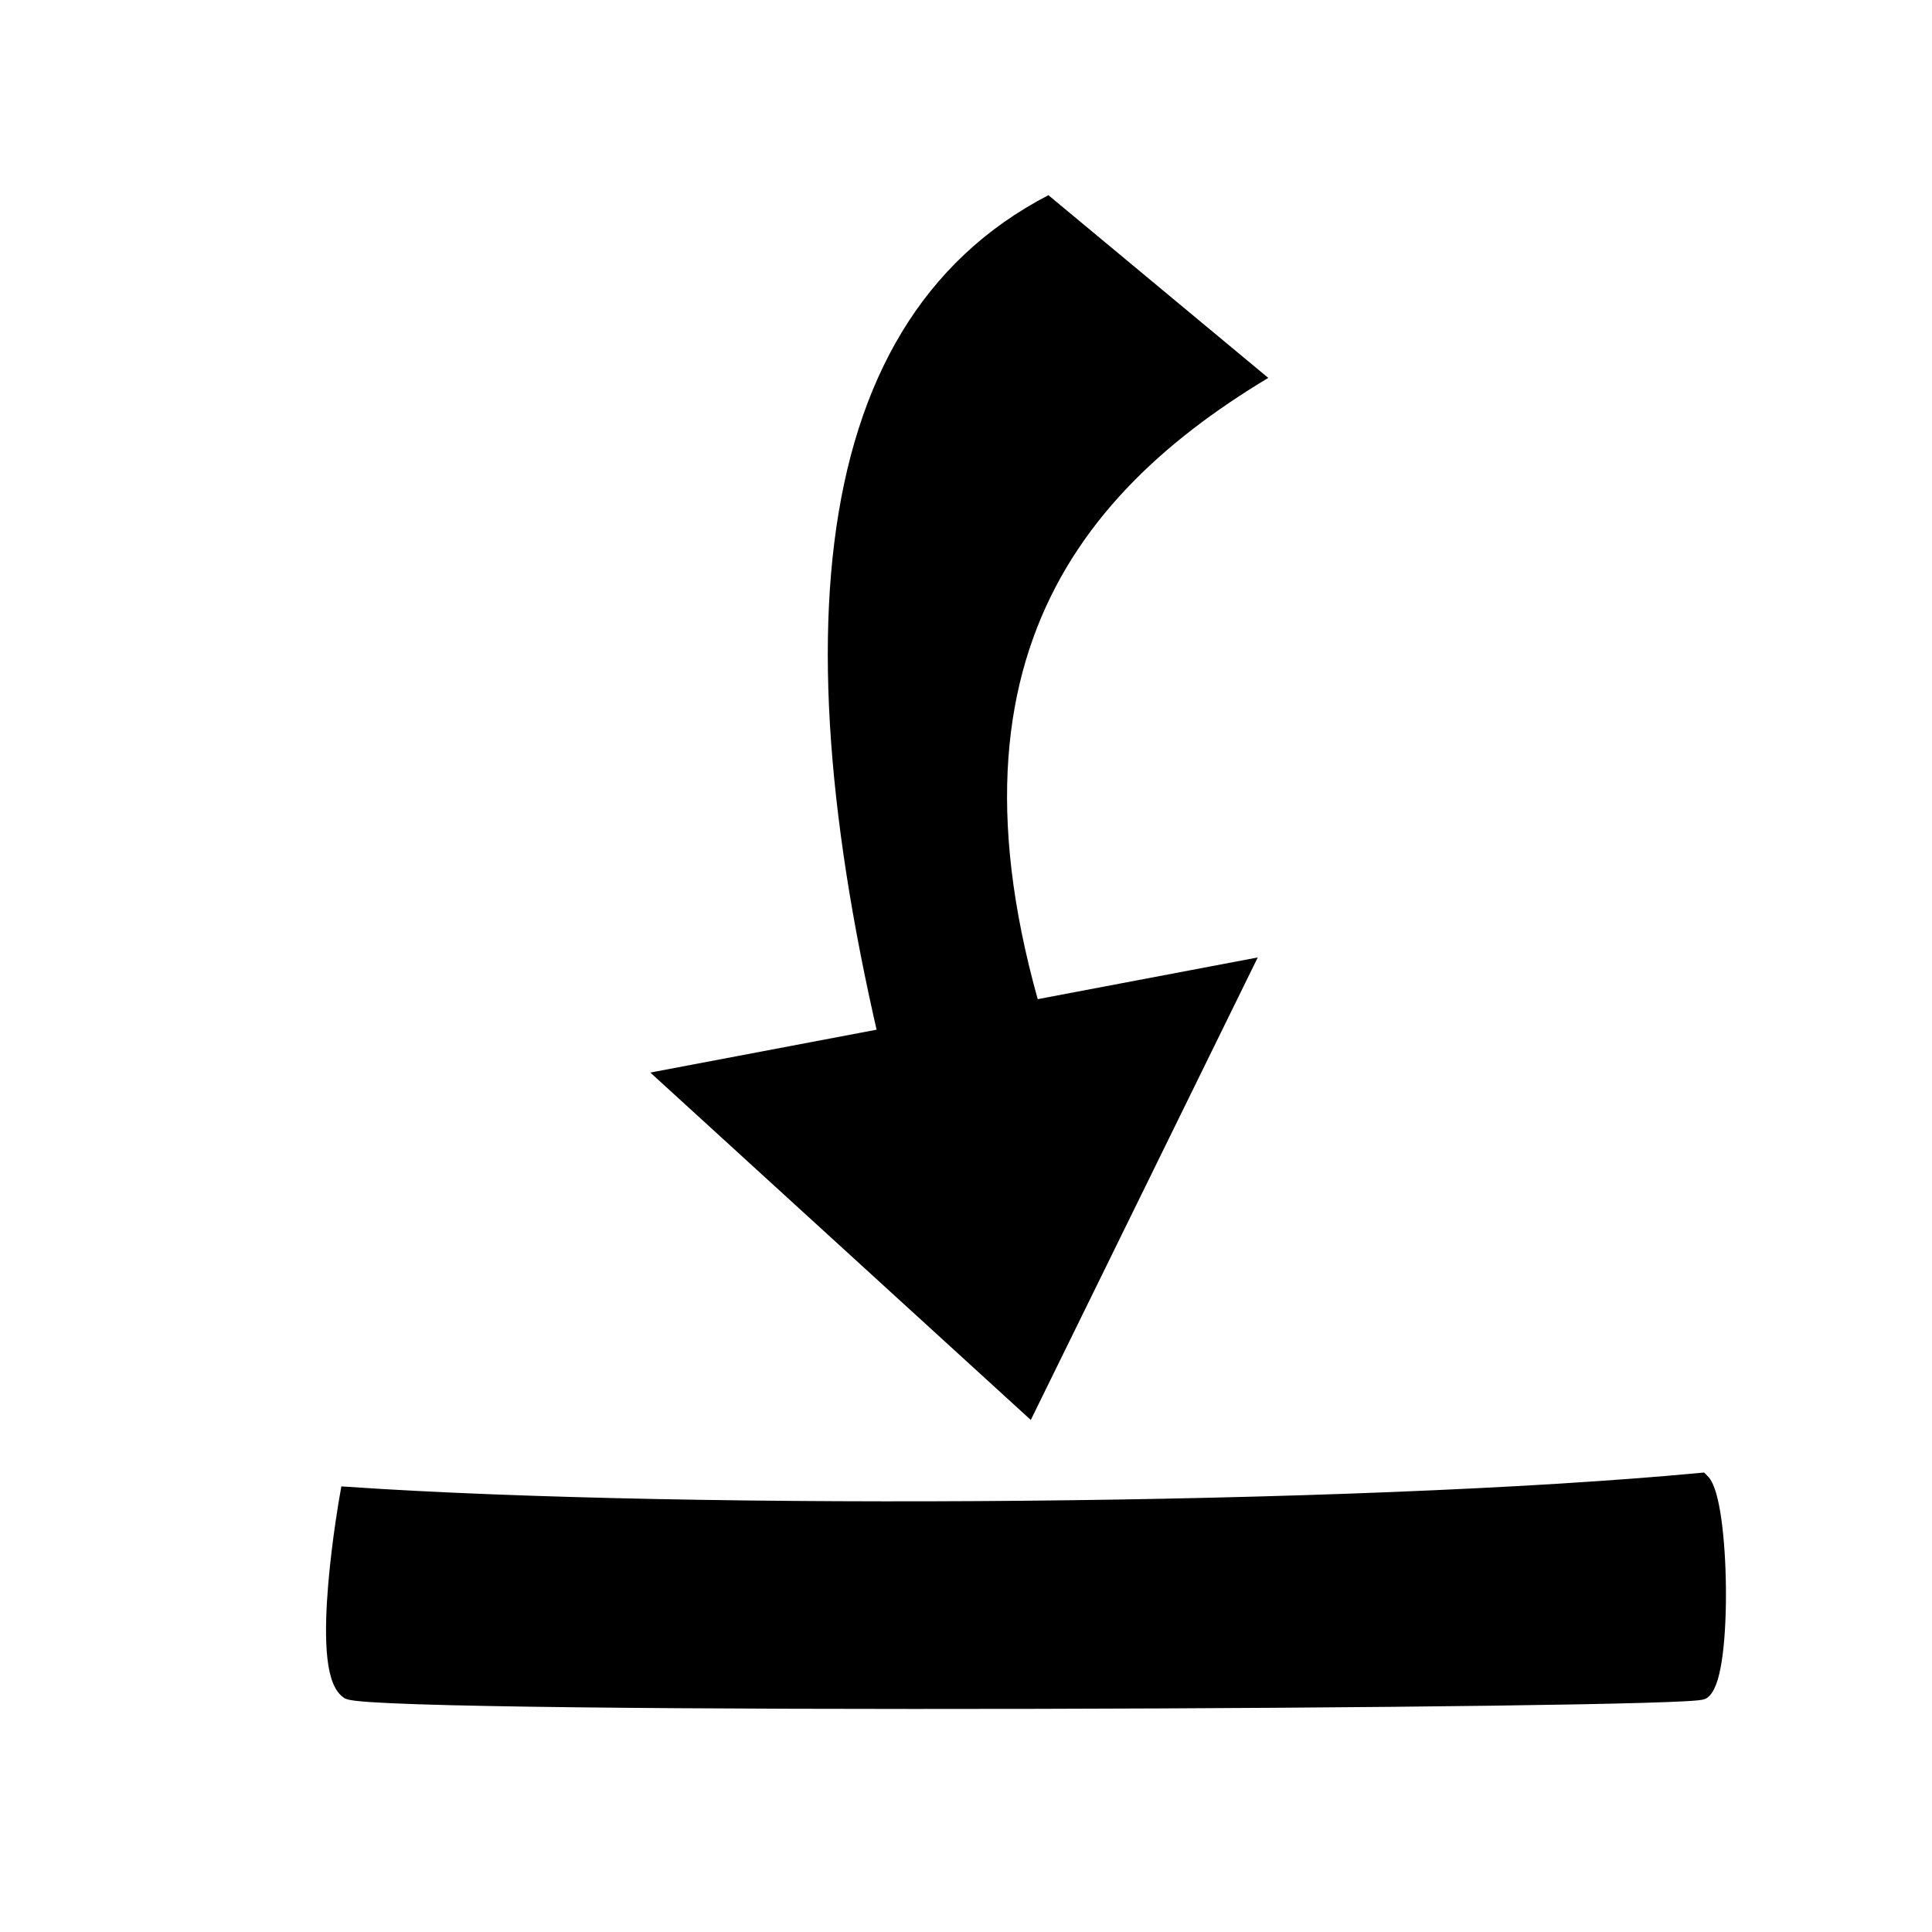
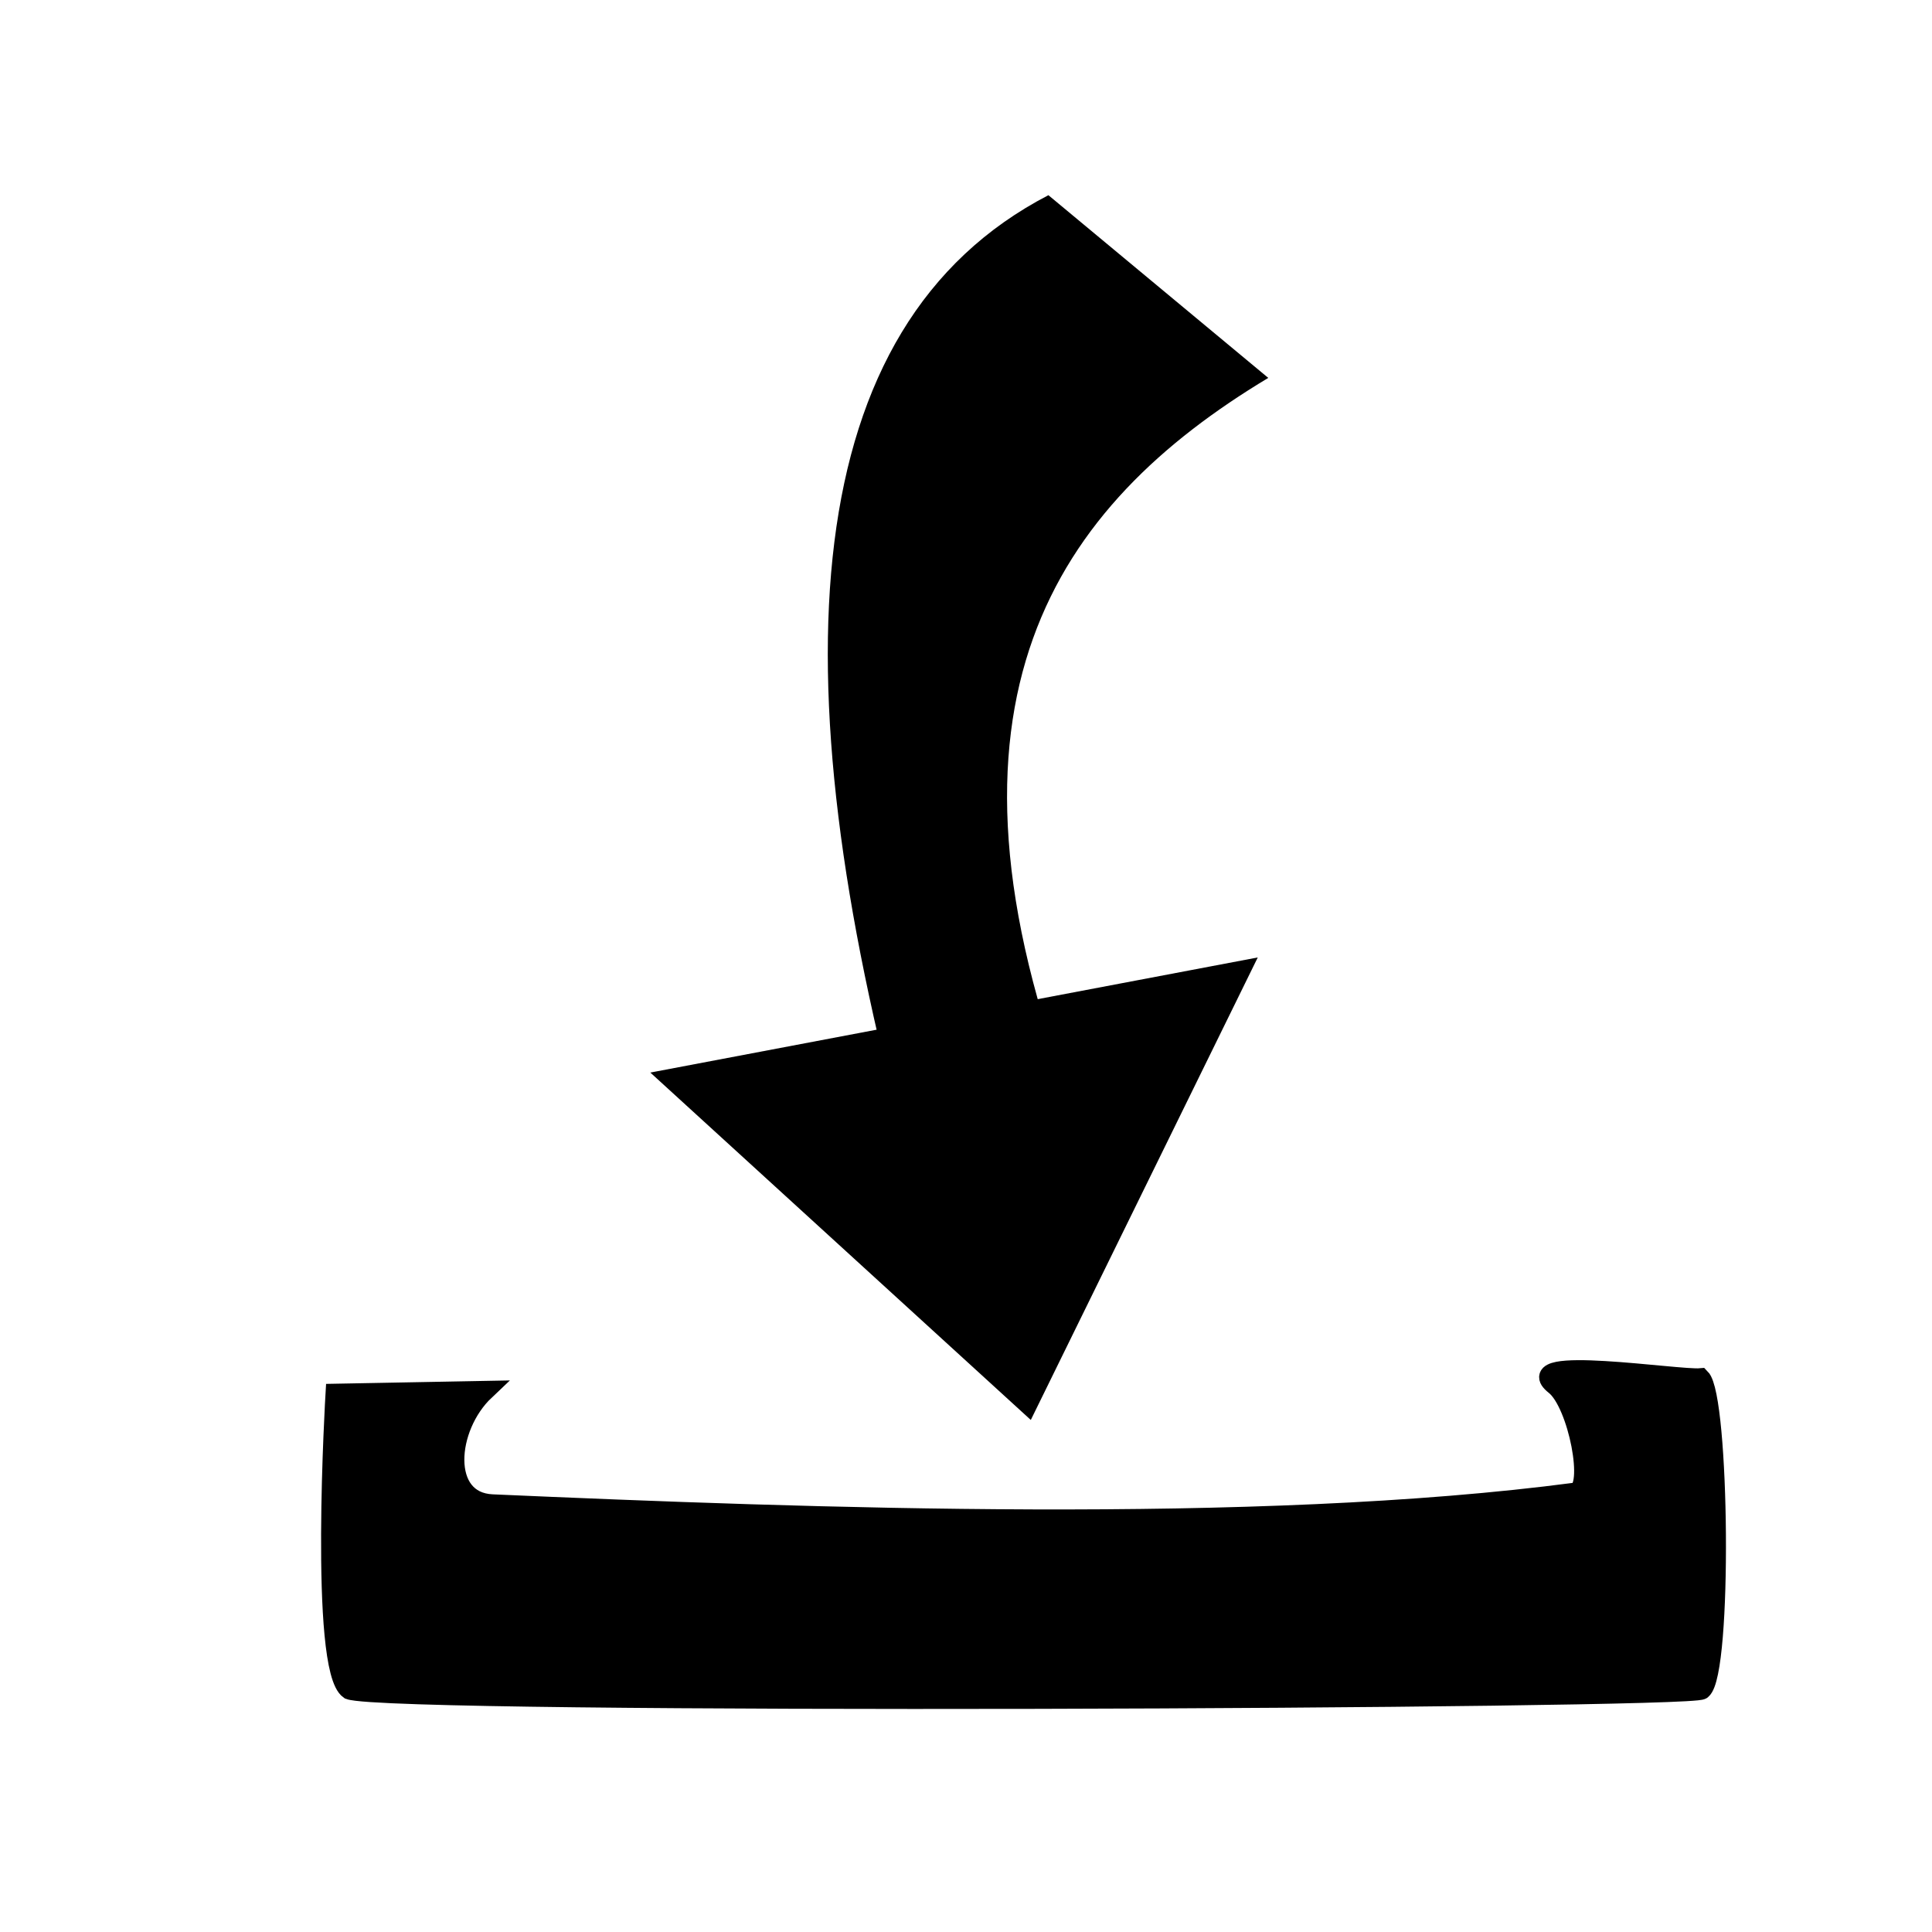
<svg xmlns="http://www.w3.org/2000/svg" width="100" height="100" id="svg3889" version="1.1">
  <defs id="defs3891" />
  <g id="layer1" transform="translate(0,-952.3622)">
    <text xml:space="preserve" style="font-size:16px;font-style:normal;font-weight:normal;line-height:125%;letter-spacing:0px;word-spacing:0px;fill:#000000;fill-opacity:1;stroke:none;font-family:Sans" x="33.174" y="932.216" id="text4517">
      <tspan id="tspan4519" x="33.174" y="932.216">save</tspan>
    </text>
    <g id="g4657" transform="translate(-396.9183,2.465331)">
-       <path style="fill:#000000;fill-opacity:1;stroke:#000000;stroke-width:1;stroke-linecap:round;stroke-linejoin:miter;stroke-miterlimit:4;stroke-opacity:1" d="m 415,1027.362 c 17.777,1.192 52.02,0.953 69.939,-0.728 0.993,0.993 1.153,9.834 0.061,10.728 -0.497,0.497 -67.914,0.794 -70,0 -1.589,-1.093 0,-10 0,-10 z" id="rect4558" />
+       <path style="fill:#000000;fill-opacity:1;stroke:#000000;stroke-width:1;stroke-linecap:round;stroke-linejoin:miter;stroke-miterlimit:4;stroke-opacity:1" d="m 422.028,1021.872 c -2.016,1.907 -2.309,5.754 0.374,5.871 16.329,0.715 39.598,1.569 56.064,-0.606 0.985,-0.13 0.123,-4.591 -1.067,-5.534 -2.039,-1.615 6.407,-0.28 7.54,-0.386 0.993,0.993 1.153,15.251 0.061,16.145 -0.497,0.497 -67.914,0.794 -70,0 -1.589,-1.093 -0.732,-15.344 -0.732,-15.344 z" id="rect4558" />
      <g id="g4647">
        <path style="fill:#000000;fill-opacity:1;stroke:#000000;stroke-width:1px;stroke-linecap:butt;stroke-linejoin:miter;stroke-opacity:1" d="m 450.117,1022.575 -18.462,-16.857 29.475,-5.586 z" id="path4560" />
        <path id="path4627" d="m 451.184,960 c -13.029,6.76 -14.057,24.68 -7.371,49.262 l 8.687,-2.043 c -8.049,-20.98 -0.948,-31.145 10.064,-37.762 z" style="font-size:medium;font-style:normal;font-variant:normal;font-weight:normal;font-stretch:normal;text-indent:0;text-align:start;text-decoration:none;line-height:normal;letter-spacing:normal;word-spacing:normal;text-transform:none;direction:ltr;block-progression:tb;writing-mode:lr-tb;text-anchor:start;baseline-shift:baseline;color:#000000;fill:#000000;fill-opacity:1;stroke:none;stroke-width:10;marker:none;visibility:visible;display:inline;overflow:visible;enable-background:accumulate;font-family:Sans;-inkscape-font-specification:Sans" />
      </g>
    </g>
  </g>
</svg>
